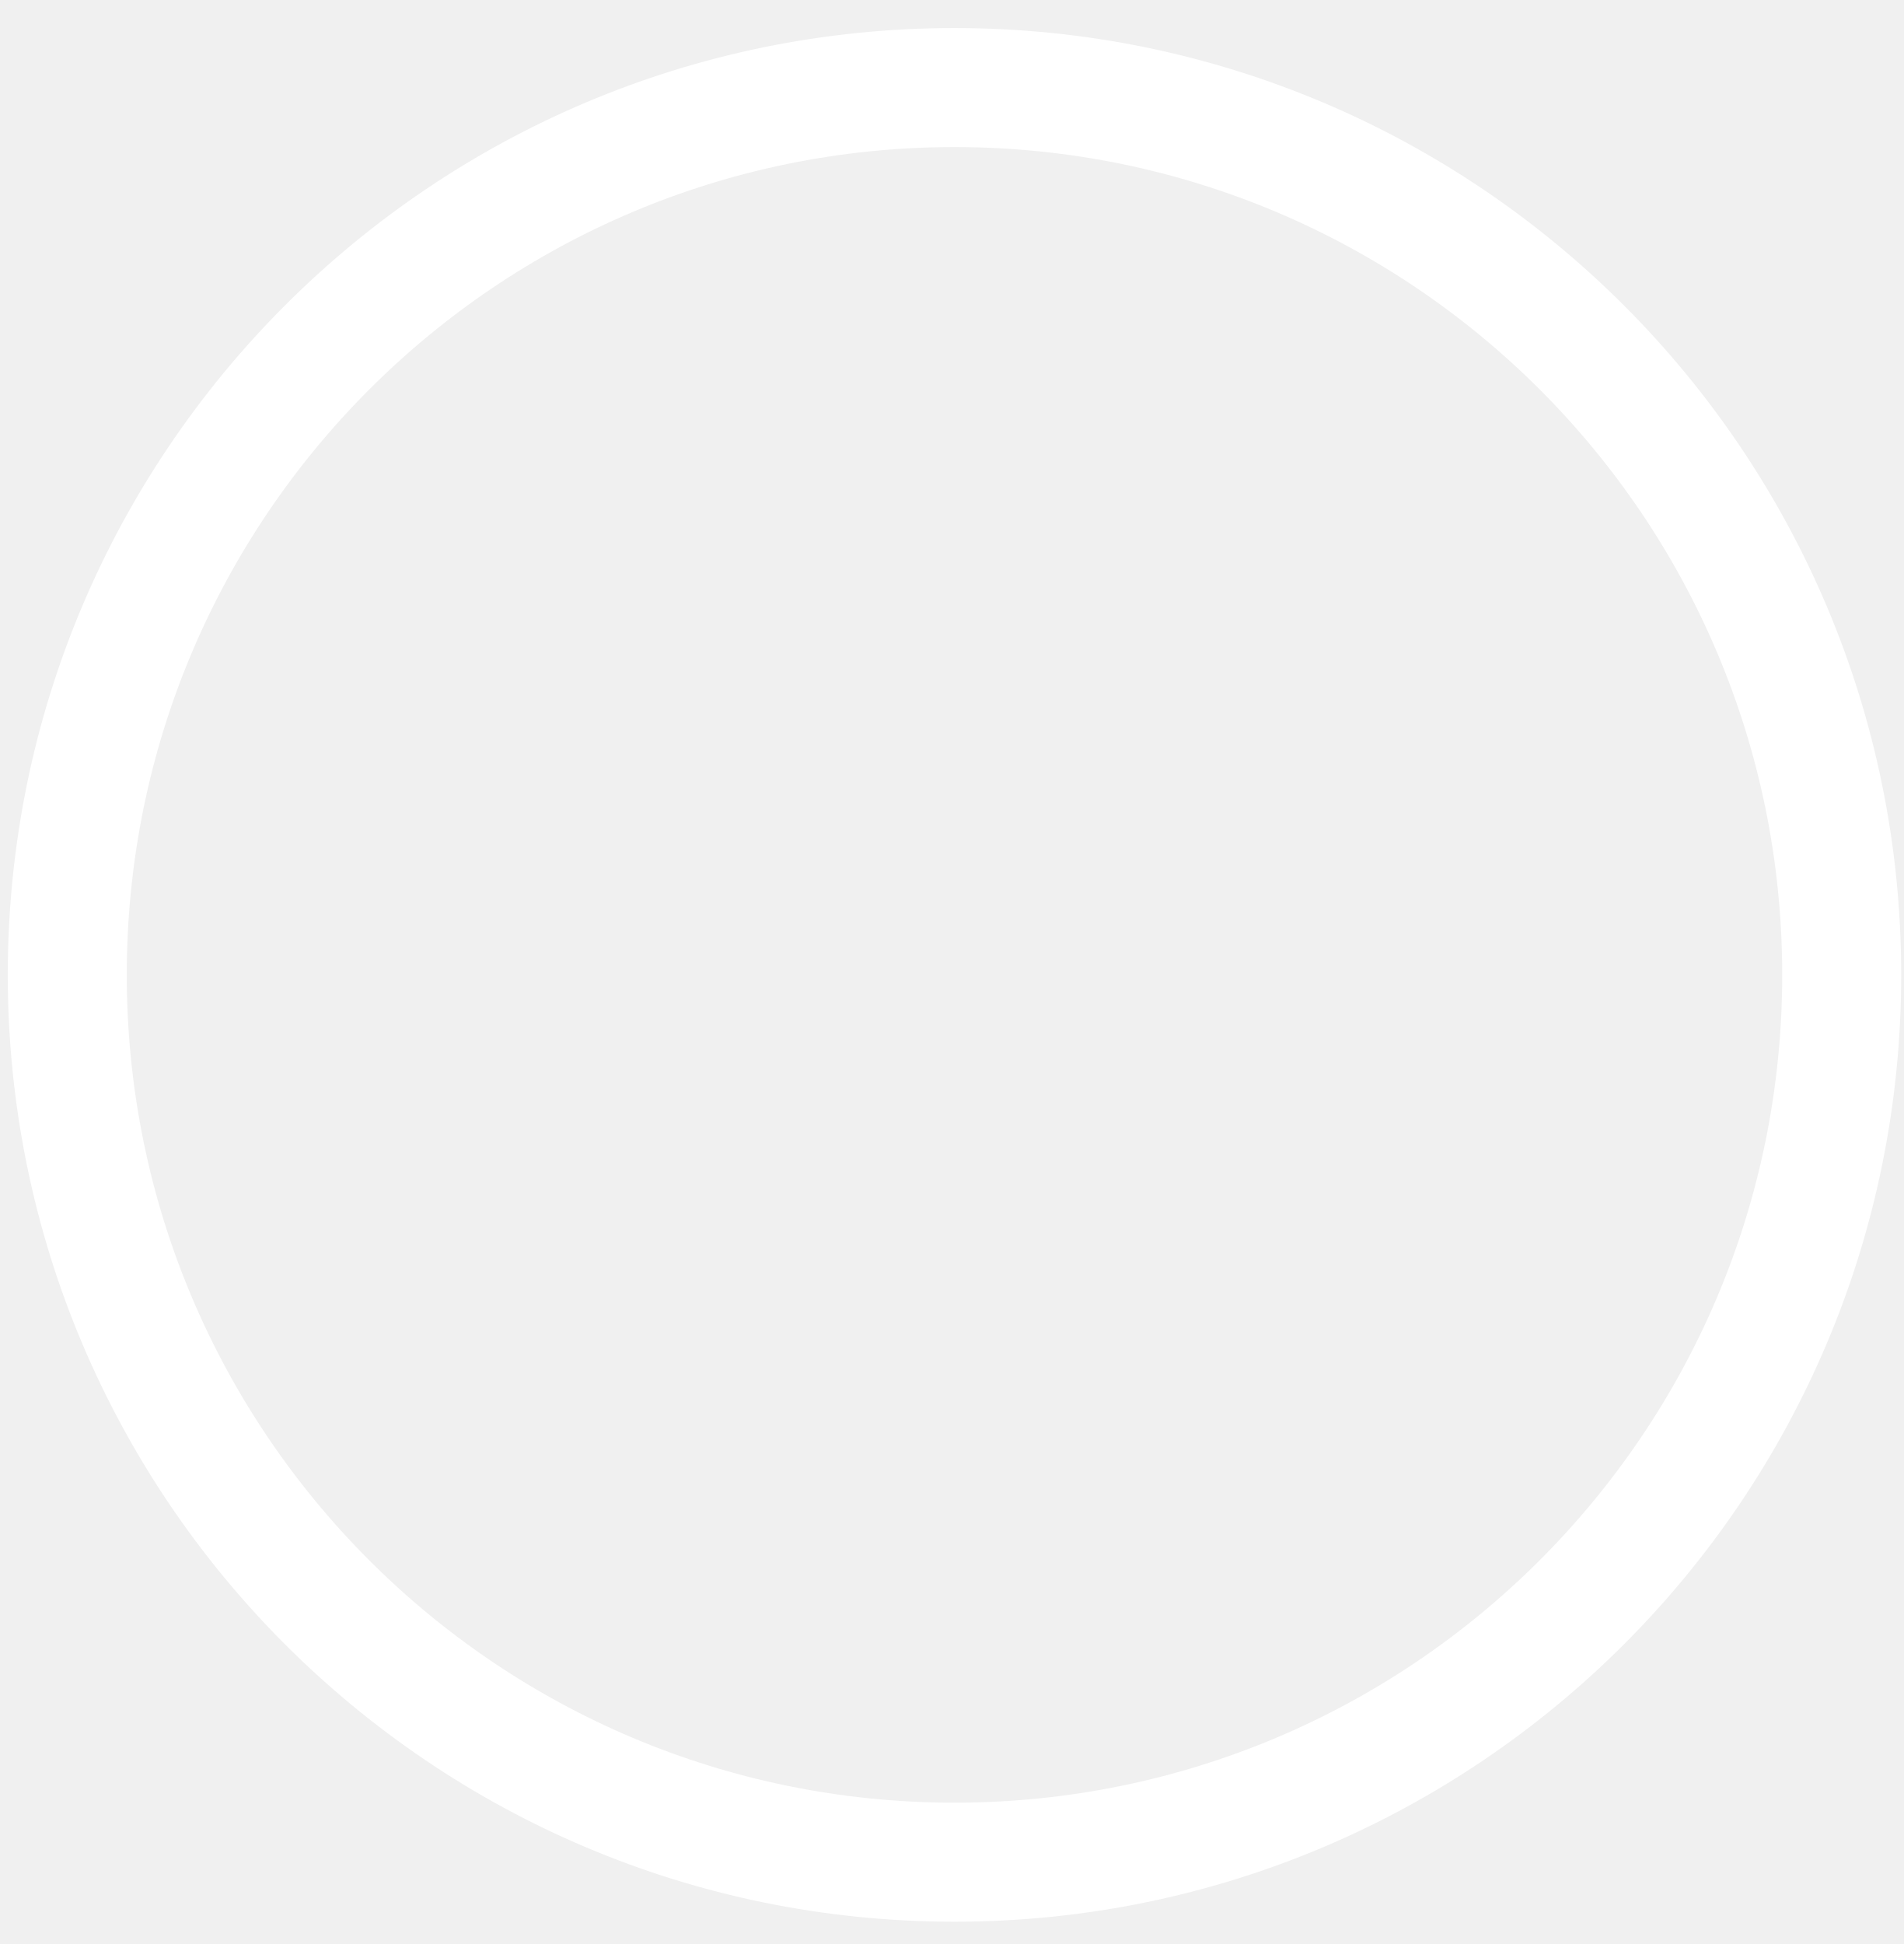
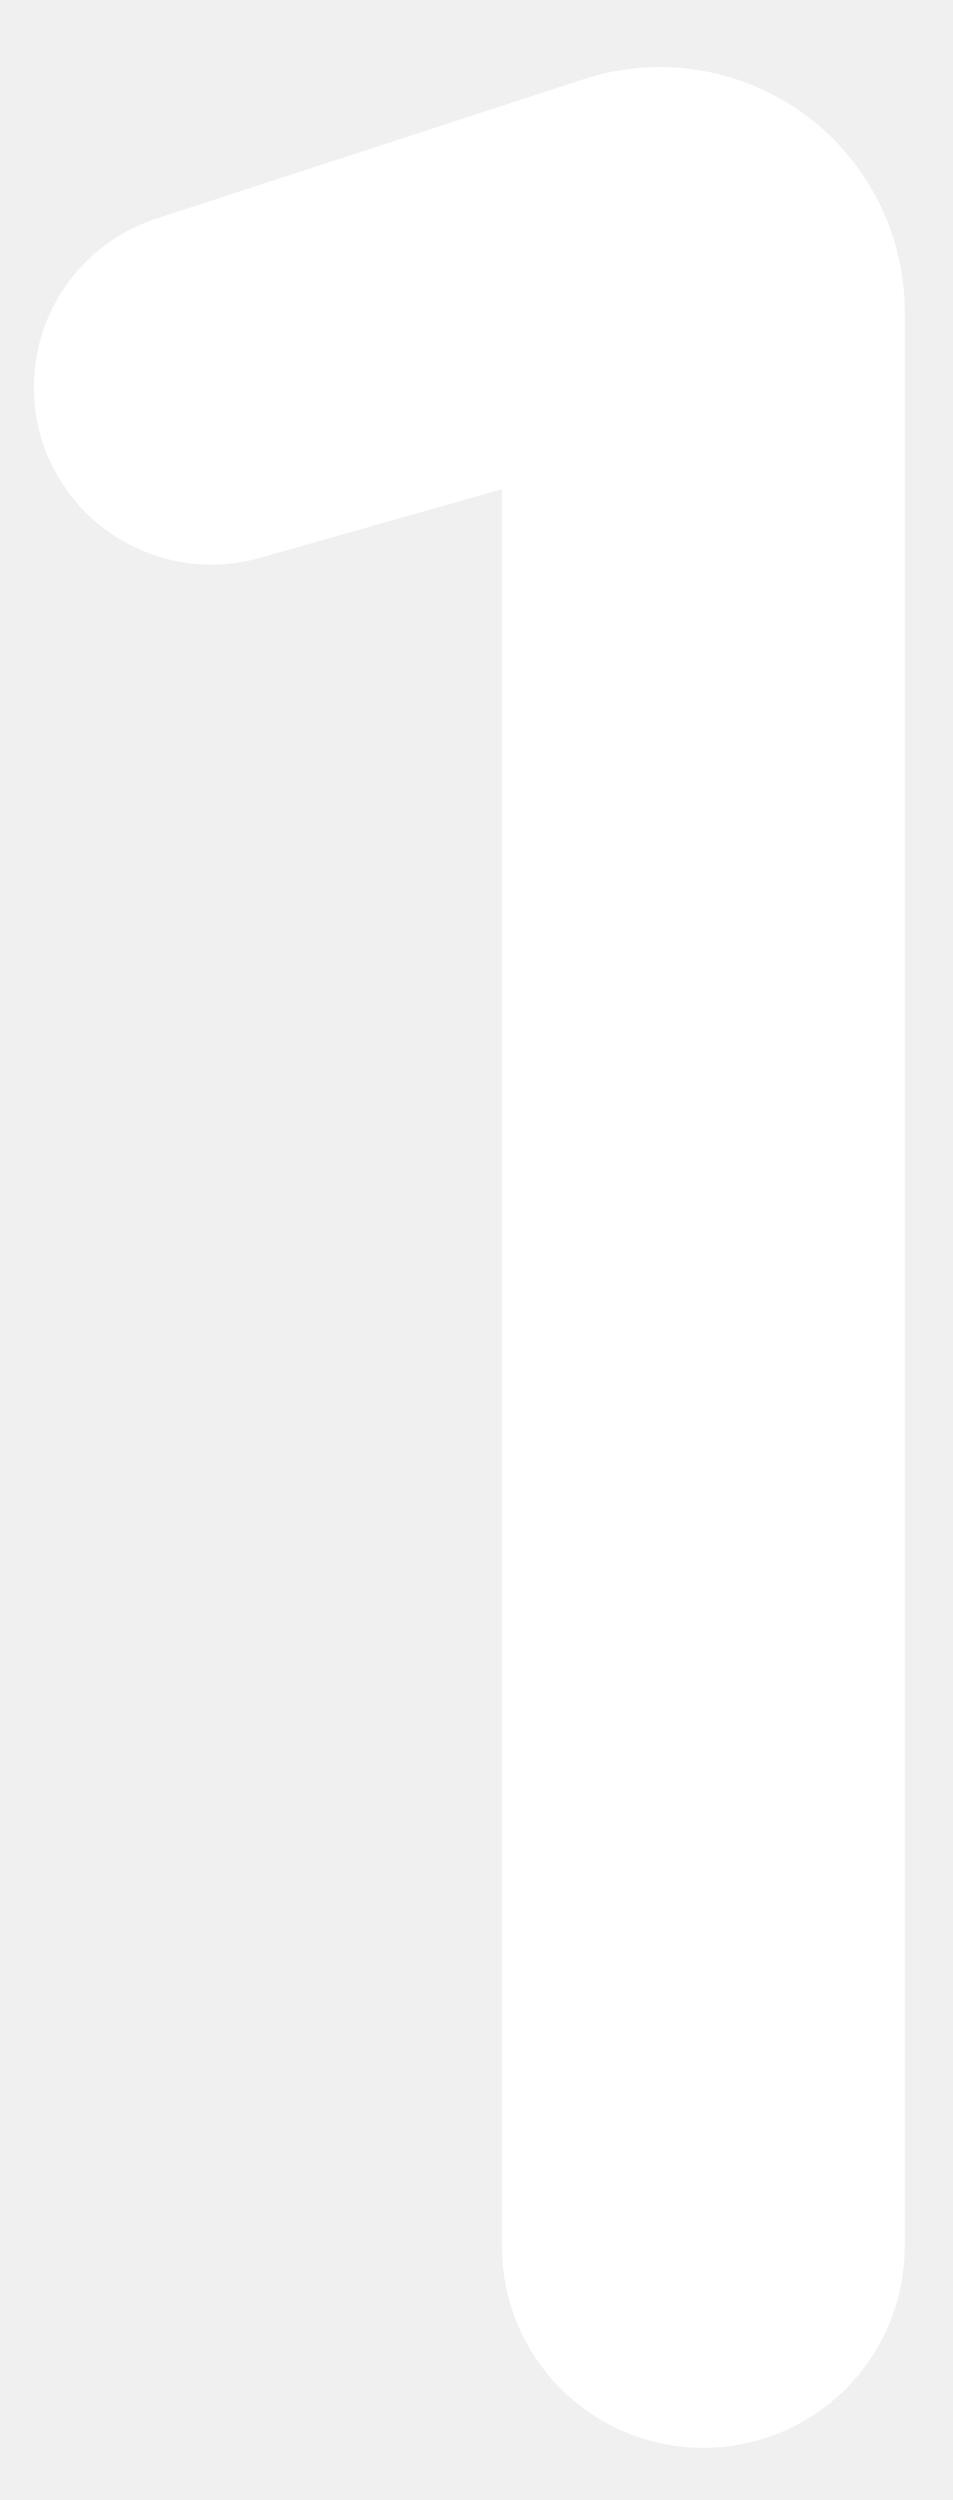
- <svg xmlns="http://www.w3.org/2000/svg" width="48" height="49" viewBox="0 0 48 49" fill="none">
-   <path d="M24.062 0.707C10.882 0.707 0.196 11.39 0.196 24.573C0.196 37.752 10.882 48.438 24.062 48.438C37.242 48.438 47.93 37.755 47.93 24.573C47.93 11.393 37.244 0.707 24.062 0.707ZM24.062 3.707C35.586 3.707 44.93 13.046 44.93 24.573C44.93 36.096 35.586 45.438 24.062 45.438C12.538 45.438 3.196 36.099 3.196 24.573C3.196 13.049 12.538 3.707 24.062 3.707Z" fill="white" />
+ <svg xmlns="http://www.w3.org/2000/svg" width="8" height="21" viewBox="0 0 8 21" fill="none">
+   <path d="M4.216 18.87C4.216 19.319 4.394 19.75 4.712 20.067C5.029 20.384 5.459 20.562 5.908 20.562C6.357 20.562 6.787 20.384 7.104 20.067C7.422 19.75 7.6 19.319 7.6 18.87V2.62C7.6 2.296 7.523 1.975 7.375 1.686C7.228 1.396 7.014 1.146 6.751 0.955C6.488 0.765 6.183 0.639 5.862 0.588C5.541 0.538 5.213 0.564 4.904 0.665L1.324 1.833C0.95 1.951 0.638 2.212 0.455 2.56C0.273 2.907 0.235 3.313 0.349 3.688C0.464 4.063 0.722 4.378 1.067 4.564C1.413 4.751 1.818 4.793 2.194 4.683L4.216 4.109V18.87Z" fill="white" />
</svg>
